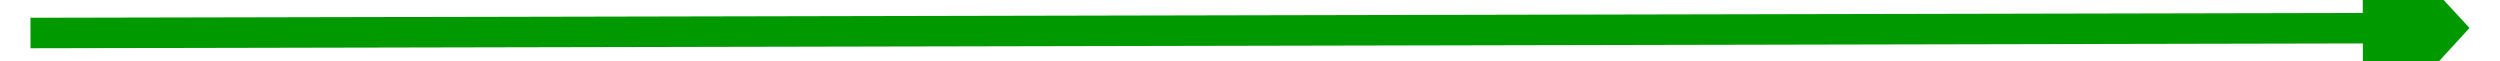
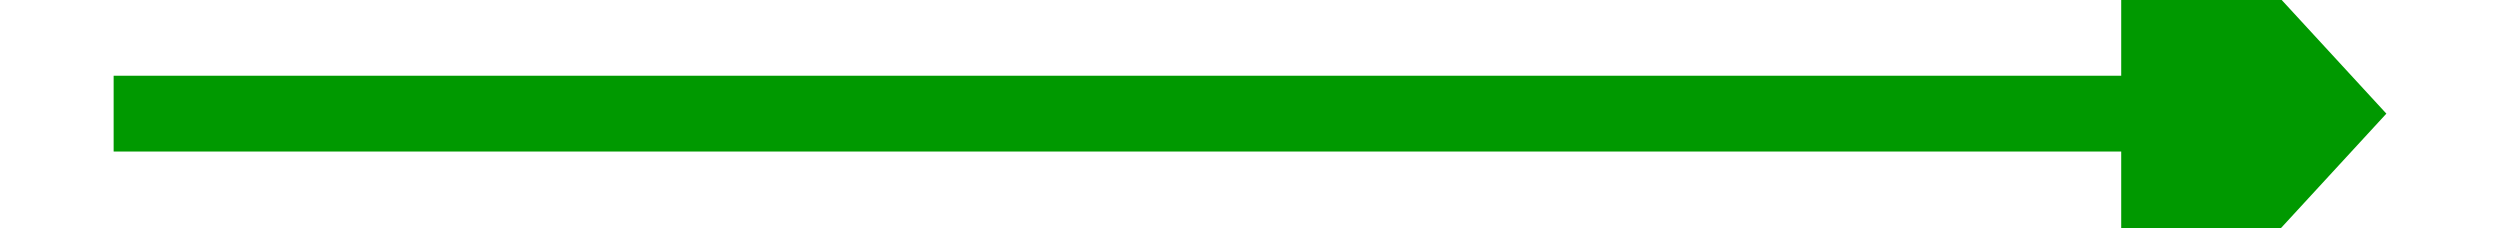
- <svg xmlns="http://www.w3.org/2000/svg" version="1.1" width="164px" height="4px" preserveAspectRatio="xMinYMid meet" viewBox="560 809  164 2">
-   <g transform="matrix(-0.08715574 -0.9961947 0.9961947 -0.08715574 -108.9637 1520.153 )">
-     <path d="M 634.4 883  L 642 890  L 649.6 883  L 634.4 883  Z " fill-rule="nonzero" fill="#009900" stroke="none" transform="matrix(0.9963729 0.0850948 -0.0850948 0.9963729 71.25541 -51.69288 )" />
-     <path d="M 642 730  L 642 884  " stroke-width="2" stroke="#009900" fill="none" transform="matrix(0.9963729 0.0850948 -0.0850948 0.9963729 71.25541 -51.69288 )" />
+ <svg xmlns="http://www.w3.org/2000/svg" version="1.1" width="66px" height="6px" preserveAspectRatio="xMinYMid meet" viewBox="420 759  66 4">
+   <g transform="matrix(0 -1 1 0 -308 1214 )">
+     <path d="M 445.4 784  L 453 791  L 460.6 784  L 445.4 784  Z " fill-rule="nonzero" fill="#009900" stroke="none" />
+     <path d="M 453 731  L 453 785  " stroke-width="2" stroke="#009900" fill="none" />
  </g>
</svg>
